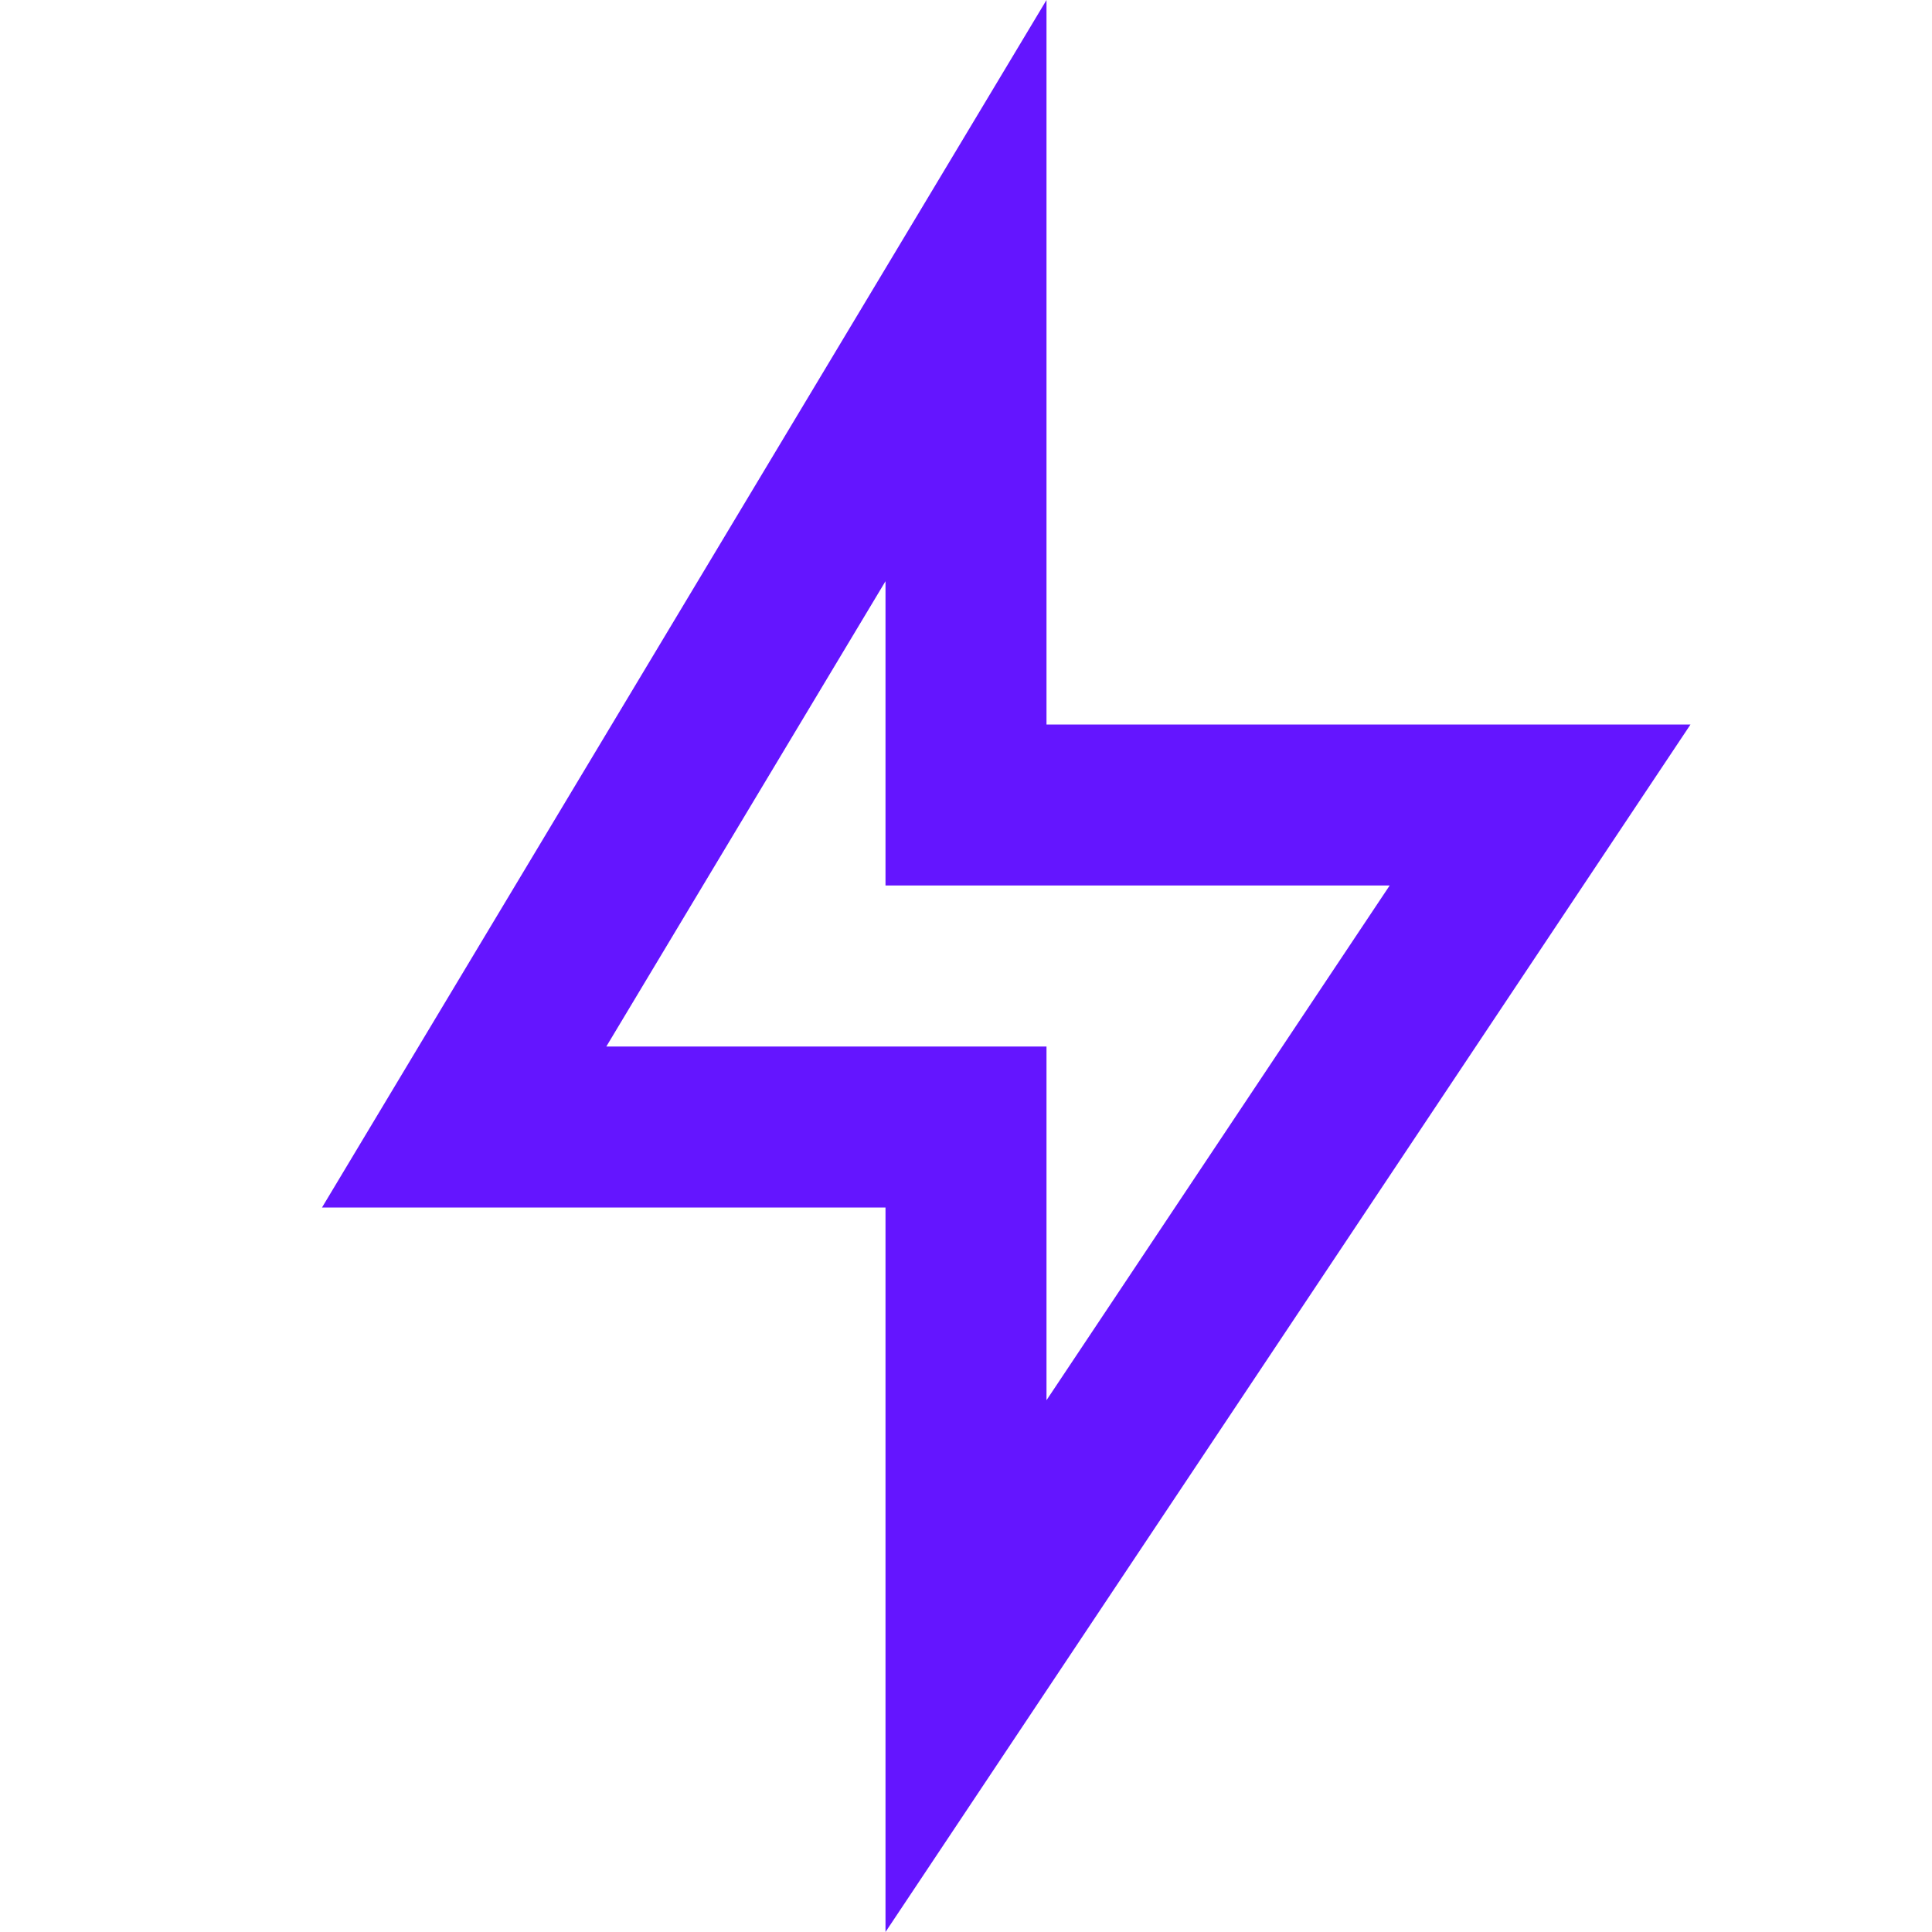
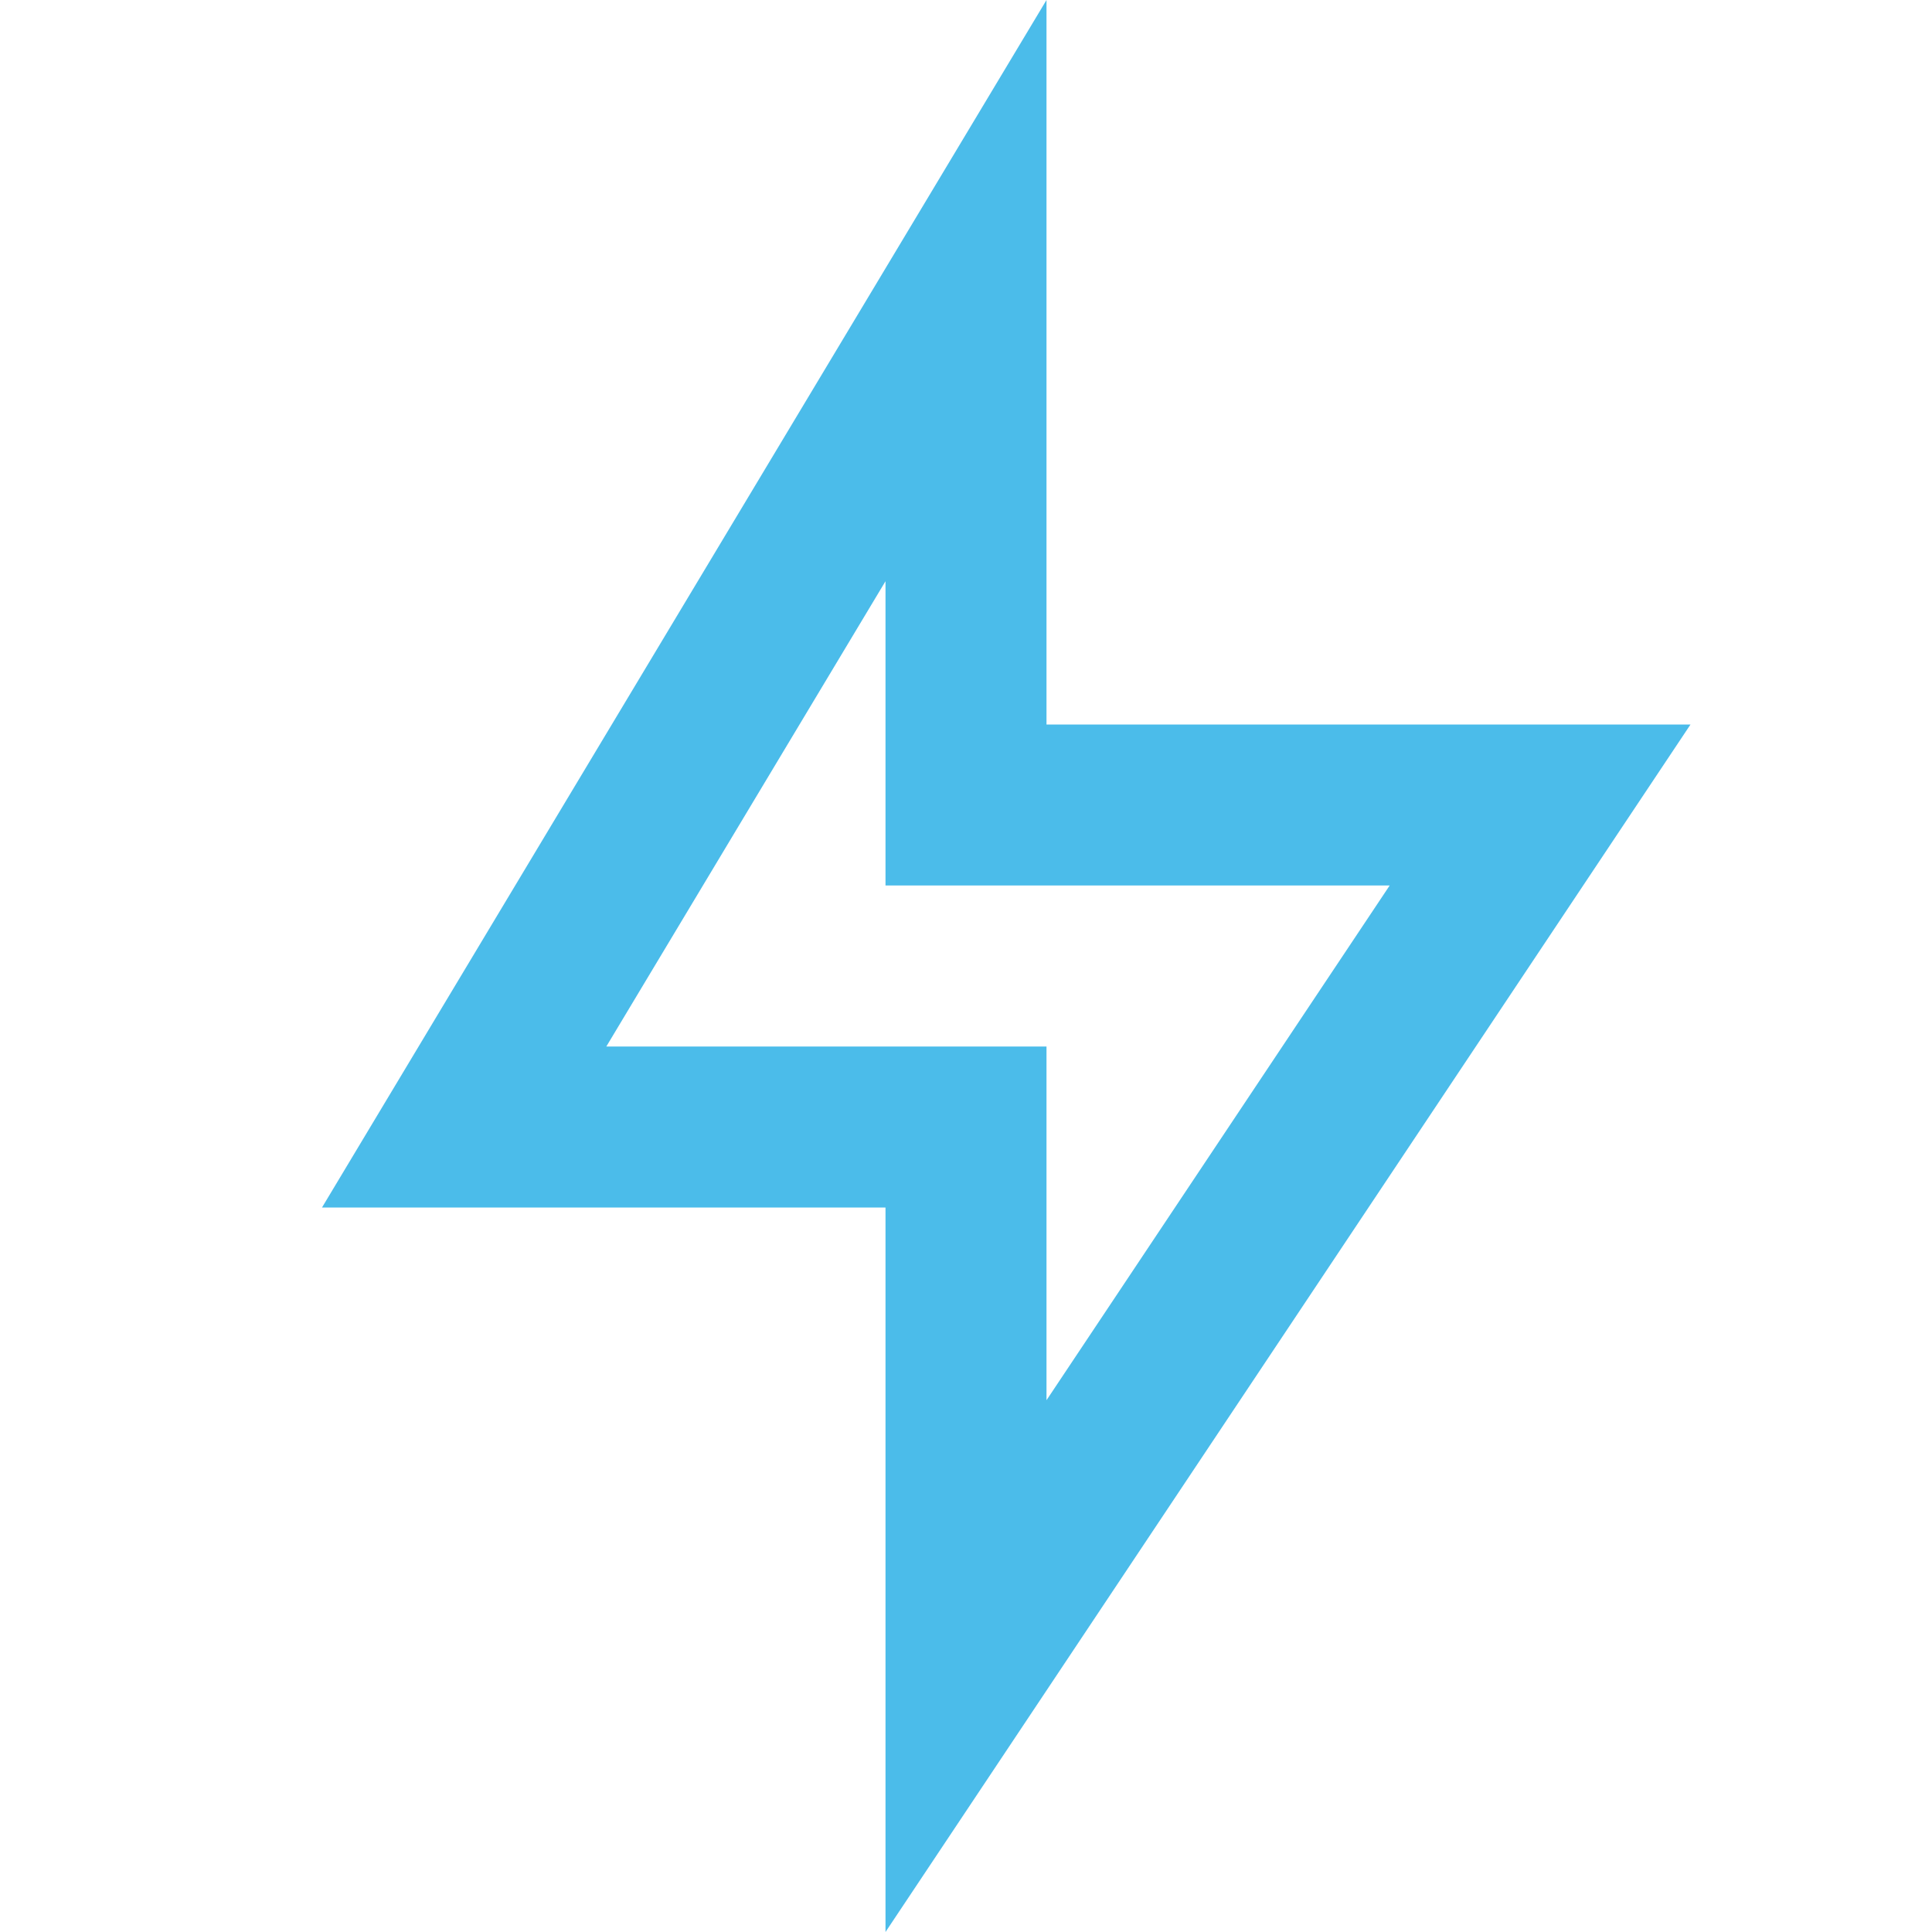
<svg xmlns="http://www.w3.org/2000/svg" viewBox="0 0 24 24" width="24" height="24">
  <path fill="none" d="M0 0h24v24H0z" />
-   <path d="M13 9h8L11 24v-9H4l9-15v9zm-2 2V7.22L7.532 13H13v4.394L17.263 11H11z" fill="rgba(100,21,255,1)" />
+   <path d="M13 9h8L11 24v-9H4l9-15v9zm-2 2V7.22L7.532 13H13v4.394L17.263 11H11z" fill="rgba(75, 188, 234, 1)" />
</svg>
